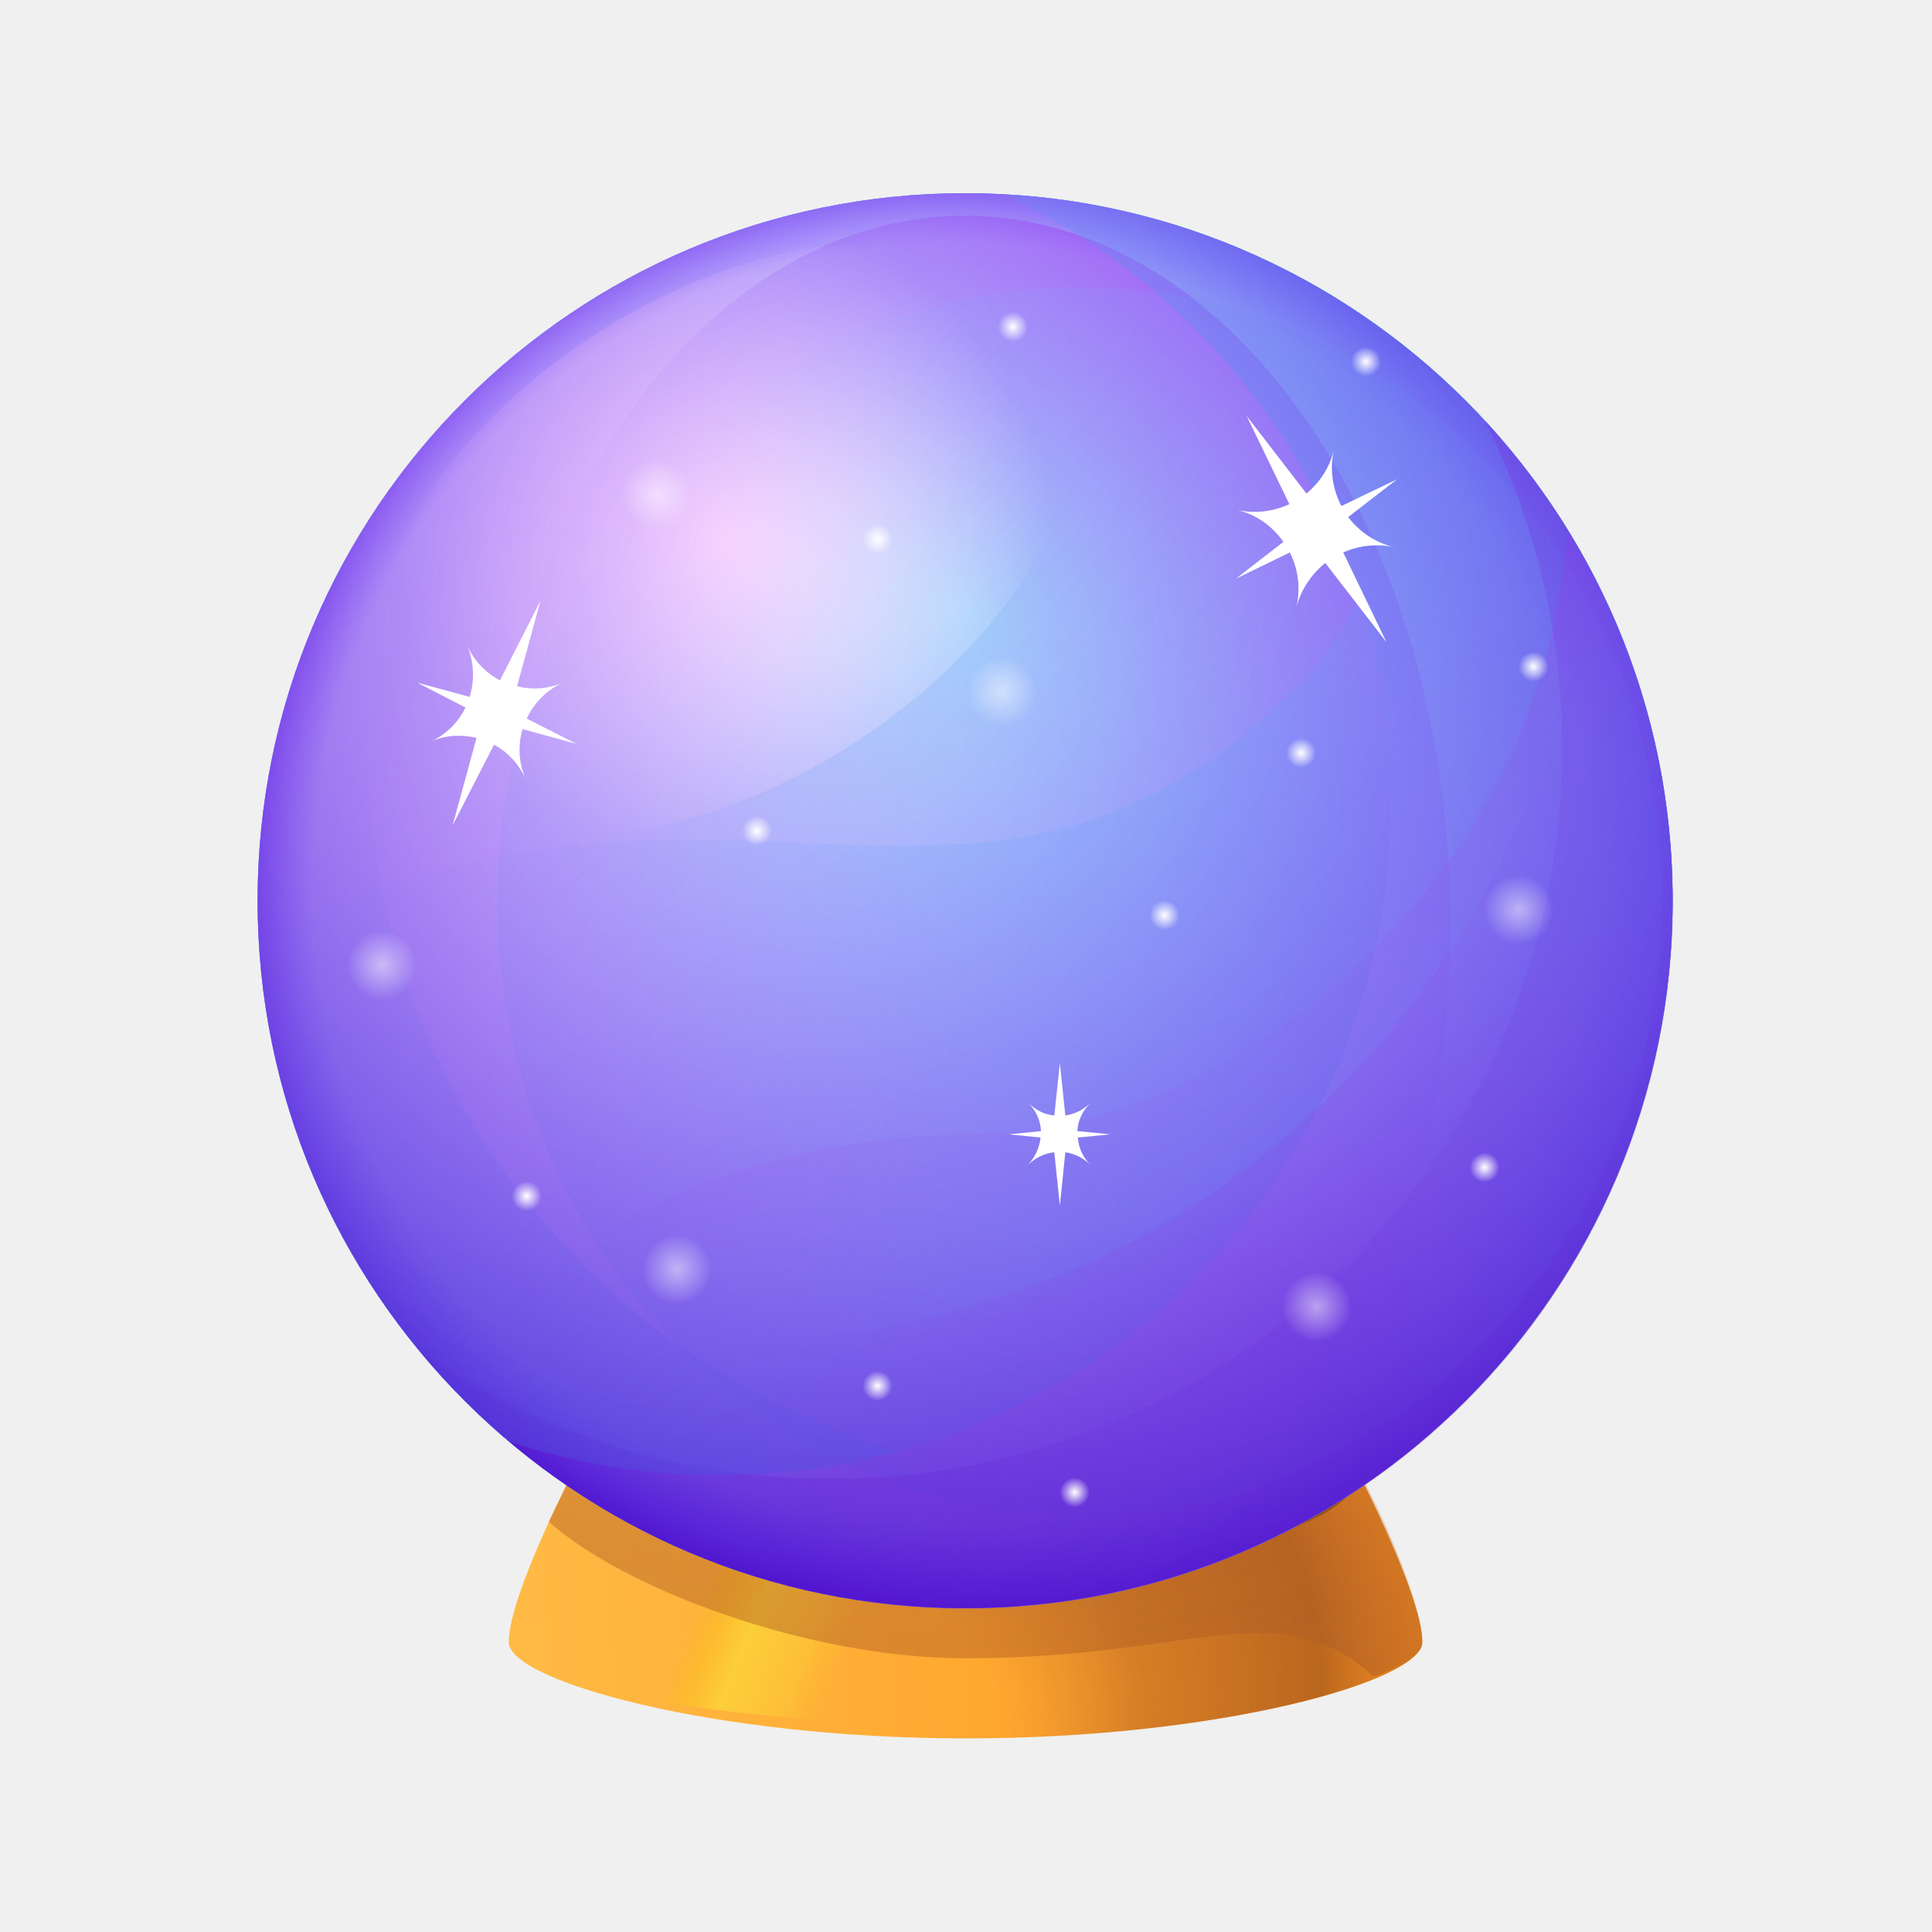
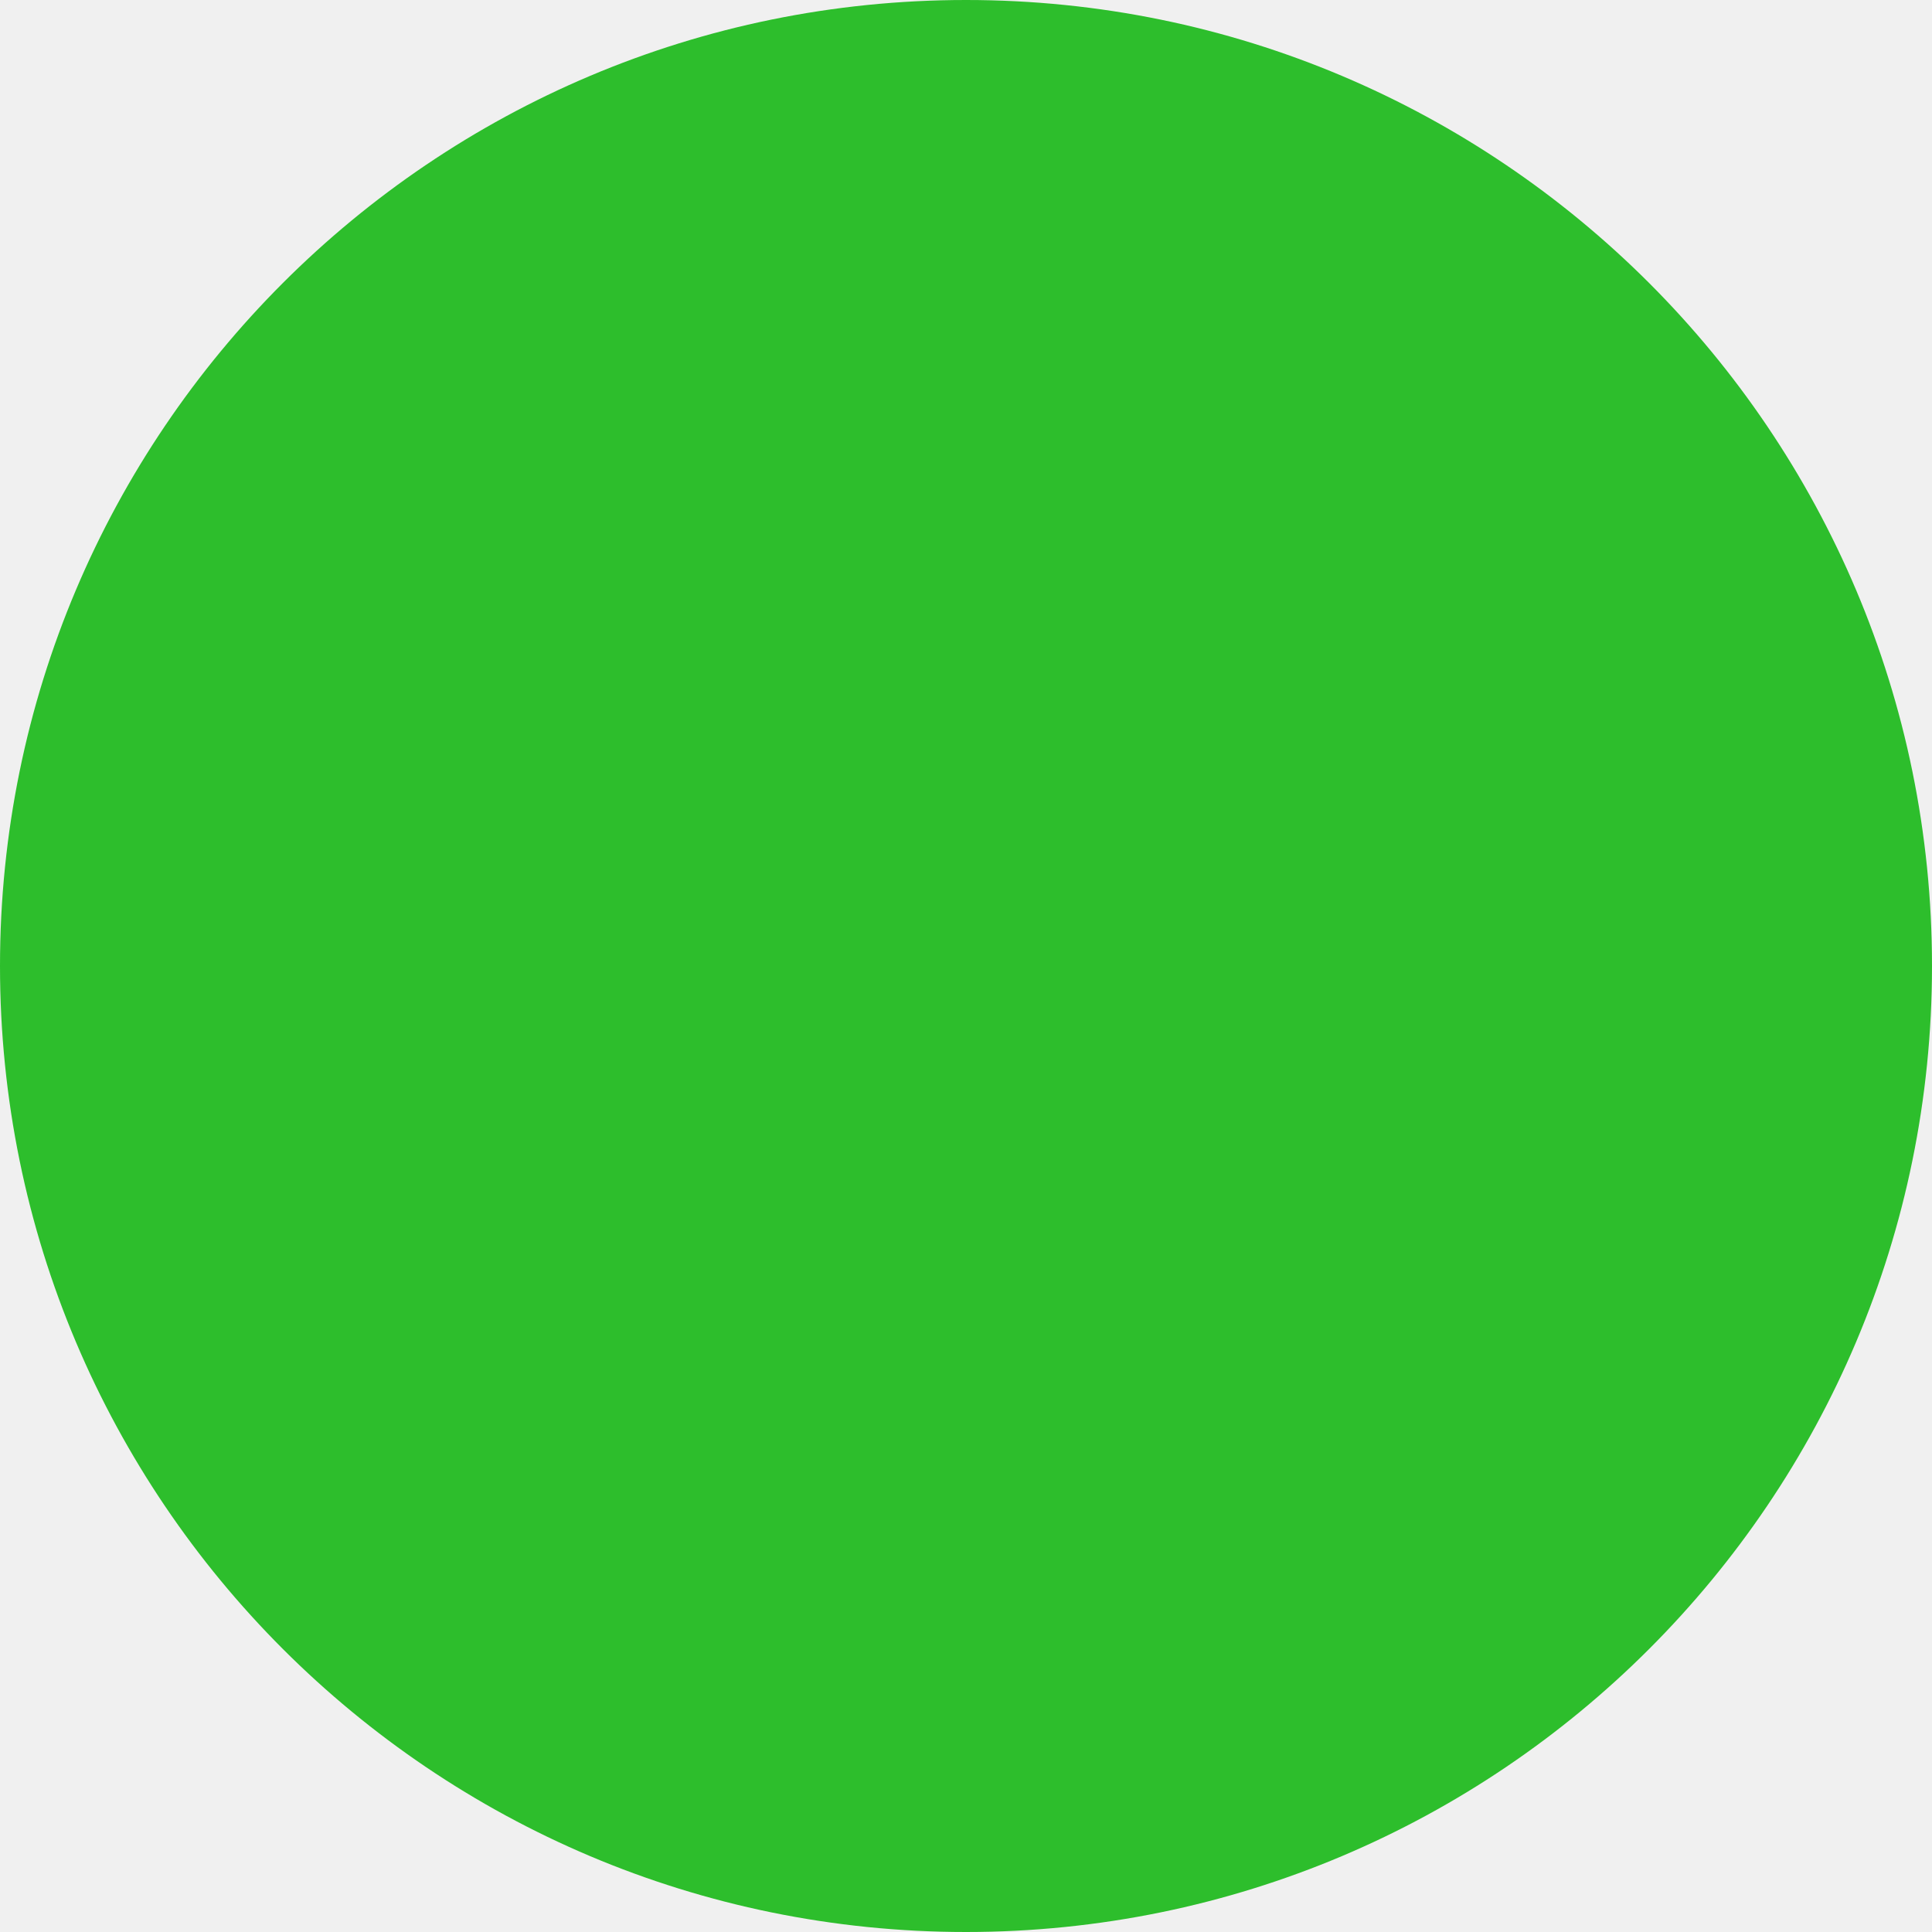
- <svg xmlns="http://www.w3.org/2000/svg" width="24" height="24" viewBox="0 0 24 24" fill="none">
-   <path d="M17.668 20.4C17.668 19.789 16.788 18.126 16.788 18.126L15.823 18.44L15.577 18.497C14.6 18.297 13.354 18.177 11.994 18.177C10.634 18.177 9.388 18.297 8.411 18.497L8.166 18.44L7.2 18.126C7.2 18.126 6.32 19.794 6.32 20.4C6.32 20.88 8.863 21.595 11.994 21.595C15.126 21.595 17.668 20.886 17.668 20.4Z" fill="url(#paint0_linear)" />
-   <path d="M8.017 21.103C8.64 21.217 9.4 21.314 10.245 21.372C10.445 20.446 10.811 19.069 11.285 18.194C10.594 18.217 9.948 18.269 9.36 18.349C8.817 19.034 8.331 20.331 8.017 21.103Z" fill="url(#paint1_linear)" />
-   <path d="M12.057 21.594C15.16 21.589 17.668 20.88 17.668 20.4C17.68 19.931 17.085 18.577 16.788 18.126C16.605 18.017 16.765 18.309 16.765 18.309C16.765 18.309 16.548 18.309 16.205 18.314L15.823 18.44L15.577 18.497C15.291 18.44 14.983 18.389 14.657 18.343C12.828 18.389 10.537 18.48 10.96 18.657C11.44 18.863 11.863 20.651 12.011 21.594C12.023 21.594 12.04 21.594 12.057 21.594Z" fill="url(#paint2_radial)" />
-   <path d="M17.668 20.4C17.668 20.377 17.668 20.36 17.668 20.343C17.617 19.715 16.788 18.126 16.788 18.126L16.737 18.143C16.771 18.2 16.788 18.263 16.788 18.32C16.788 18.983 14.64 19.526 11.994 19.526C9.343 19.526 7.2 18.989 7.2 18.32C7.2 18.257 7.217 18.2 7.251 18.143L7.2 18.126C7.2 18.126 7.068 18.383 6.817 18.903C7.743 19.732 10.034 20.6 11.994 20.6C14.874 20.6 15.886 19.755 17.063 20.829C17.428 20.703 17.64 20.56 17.668 20.429C17.663 20.417 17.668 20.412 17.668 20.4Z" fill="url(#paint3_radial)" />
-   <path d="M16.851 18.32C16.851 18.983 14.674 19.526 11.994 19.526C9.314 19.526 7.137 18.32 7.137 18.32C7.137 17.657 9.314 17.114 11.994 17.114C14.674 17.114 16.851 17.657 16.851 18.32Z" fill="url(#paint4_linear)" />
-   <path d="M11.989 19.977C16.842 19.977 20.777 16.042 20.777 11.188C20.777 6.335 16.842 2.4 11.989 2.4C7.135 2.4 3.2 6.335 3.2 11.188C3.2 16.042 7.135 19.977 11.989 19.977Z" fill="url(#paint5_radial)" />
-   <path d="M11.989 19.977C16.842 19.977 20.777 16.042 20.777 11.188C20.777 6.335 16.842 2.4 11.989 2.4C7.135 2.4 3.2 6.335 3.2 11.188C3.2 16.042 7.135 19.977 11.989 19.977Z" fill="url(#paint6_radial)" />
-   <path d="M11.989 19.977C16.842 19.977 20.777 16.042 20.777 11.188C20.777 6.335 16.842 2.4 11.989 2.4C7.135 2.4 3.2 6.335 3.2 11.188C3.2 16.042 7.135 19.977 11.989 19.977Z" fill="url(#paint7_radial)" />
-   <path d="M11.989 19.977C16.842 19.977 20.777 16.042 20.777 11.188C20.777 6.335 16.842 2.4 11.989 2.4C7.135 2.4 3.2 6.335 3.2 11.188C3.2 16.042 7.135 19.977 11.989 19.977Z" fill="url(#paint8_radial)" />
-   <path d="M11.989 20.257C15.318 20.257 18.017 16.322 18.017 11.468C18.017 6.614 15.318 2.68 11.989 2.68C8.659 2.68 5.96 6.614 5.96 11.468C5.96 16.322 8.659 20.257 11.989 20.257Z" fill="url(#paint9_linear)" />
-   <path d="M13.411 18.812C17.407 18.812 20.646 15.399 20.646 11.189C20.646 6.979 17.407 3.566 13.411 3.566C9.416 3.566 6.177 6.979 6.177 11.189C6.177 15.399 9.416 18.812 13.411 18.812Z" fill="url(#paint10_linear)" />
-   <path d="M19.703 6.965C19.194 12.405 14.617 16.663 9.046 16.663C7.377 16.663 5.8 16.28 4.388 15.6C5.908 18.217 8.748 19.983 11.994 19.983C16.851 19.983 20.783 16.045 20.783 11.194C20.783 9.657 20.388 8.217 19.703 6.965Z" fill="url(#paint11_linear)" />
-   <path d="M12.463 2.411C15.308 3.743 17.28 6.628 17.28 9.977C17.28 14.588 13.543 18.325 8.931 18.325C8.017 18.325 7.143 18.177 6.32 17.908C7.851 19.2 9.828 19.983 11.988 19.983C16.846 19.983 20.777 16.045 20.777 11.194C20.783 6.491 17.097 2.657 12.463 2.411Z" fill="url(#paint12_linear)" />
-   <path d="M13.103 4.005C14.011 5.394 12.909 7.725 10.64 9.211C8.371 10.697 5.794 10.783 4.88 9.394C3.966 8.005 5.074 5.674 7.343 4.188C9.611 2.703 12.189 2.617 13.103 4.005Z" fill="url(#paint13_radial)" />
-   <path d="M10.326 18.371C15.337 18.371 19.406 14.308 19.406 9.291C19.406 7.828 19.057 6.446 18.446 5.223C19.897 6.788 20.783 8.886 20.783 11.194C20.783 16.051 16.846 19.983 11.994 19.983C9.274 19.983 6.84 18.748 5.229 16.805C6.68 17.794 8.434 18.371 10.326 18.371Z" fill="url(#paint14_radial)" />
-   <path d="M12.143 14.091C9.874 14.091 7.074 14.874 5.554 17.177C7.16 18.902 9.446 19.983 11.989 19.983C16.846 19.983 20.777 16.045 20.777 11.194C20.777 9.503 20.297 7.92 19.468 6.583C19.16 11.234 14.994 14.091 12.143 14.091Z" fill="url(#paint15_radial)" />
-   <path d="M6.474 18.034C6.52 18.074 6.566 18.108 6.612 18.143C6.566 18.108 6.52 18.069 6.474 18.034Z" fill="url(#paint16_radial)" />
-   <path d="M6.326 17.915C6.371 17.954 6.417 17.989 6.463 18.029C6.417 17.989 6.371 17.949 6.326 17.915Z" fill="url(#paint17_radial)" />
-   <path d="M8.931 18.326C13.543 18.326 17.28 14.589 17.28 9.977C17.28 9.086 17.137 8.229 16.88 7.429C16.606 7.994 16.154 8.566 15.463 9.12C11.76 12.103 8.76 8.897 3.211 11.669C3.343 14.172 4.526 16.394 6.32 17.909C7.143 18.177 8.023 18.326 8.931 18.326Z" fill="url(#paint18_linear)" />
-   <path d="M6.326 17.908C7.149 18.177 8.023 18.326 8.937 18.326C9.709 18.326 10.457 18.223 11.166 18.023C7.366 16.937 4.577 13.44 4.577 9.291C4.577 7.828 4.926 6.446 5.537 5.223C4.086 6.788 3.2 8.886 3.2 11.188C3.2 14.423 4.943 17.245 7.543 18.771C7.114 18.52 6.703 18.228 6.326 17.908Z" fill="url(#paint19_linear)" />
-   <path d="M12.463 2.411C15.308 3.743 17.28 6.628 17.28 9.977C17.28 14.588 13.543 18.325 8.931 18.325C8.017 18.325 7.143 18.177 6.32 17.908C7.851 19.2 9.828 19.983 11.988 19.983C16.846 19.983 20.777 16.045 20.777 11.194C20.783 6.491 17.097 2.657 12.463 2.411Z" fill="url(#paint20_linear)" />
-   <path d="M11.989 19.977C16.842 19.977 20.777 16.042 20.777 11.188C20.777 6.335 16.842 2.4 11.989 2.4C7.135 2.4 3.2 6.335 3.2 11.188C3.2 16.042 7.135 19.977 11.989 19.977Z" fill="url(#paint21_radial)" />
-   <path d="M16.463 6.994L17.223 7.977L16.686 6.863C16.88 6.777 17.103 6.748 17.326 6.8C17.086 6.743 16.886 6.606 16.748 6.423L17.354 5.954L16.663 6.286C16.554 6.074 16.514 5.828 16.571 5.583C16.52 5.806 16.394 5.994 16.229 6.131L15.486 5.166L16.017 6.263C15.817 6.354 15.588 6.388 15.354 6.331C15.606 6.388 15.806 6.537 15.943 6.731L15.354 7.188L16.023 6.863C16.126 7.068 16.16 7.308 16.103 7.548C16.16 7.326 16.291 7.131 16.463 6.994Z" fill="white" />
-   <path d="M13.097 14.314L13.166 14.977L13.234 14.314C13.349 14.331 13.457 14.383 13.543 14.468C13.451 14.377 13.4 14.257 13.389 14.131L13.794 14.091L13.383 14.051C13.389 13.926 13.446 13.8 13.543 13.703C13.457 13.788 13.349 13.84 13.234 13.857L13.166 13.206L13.097 13.857C12.977 13.846 12.869 13.794 12.777 13.703C12.874 13.8 12.926 13.926 12.931 14.051L12.531 14.091L12.926 14.131C12.914 14.251 12.863 14.371 12.771 14.468C12.869 14.377 12.983 14.326 13.097 14.314Z" fill="white" />
-   <path d="M5.92 9.166L5.623 10.252L6.137 9.251C6.309 9.343 6.446 9.491 6.531 9.68C6.44 9.474 6.434 9.257 6.491 9.057L7.16 9.24L6.543 8.926C6.634 8.731 6.794 8.566 7.006 8.474C6.817 8.56 6.611 8.571 6.423 8.526L6.714 7.463L6.211 8.451C6.034 8.36 5.886 8.206 5.8 8.011C5.891 8.223 5.897 8.451 5.834 8.657L5.183 8.48L5.783 8.789C5.691 8.977 5.537 9.131 5.331 9.223C5.514 9.131 5.726 9.12 5.92 9.166Z" fill="white" />
-   <path d="M14.469 11.554C14.569 11.554 14.651 11.472 14.651 11.371C14.651 11.27 14.569 11.188 14.469 11.188C14.367 11.188 14.286 11.27 14.286 11.371C14.286 11.472 14.367 11.554 14.469 11.554Z" fill="url(#paint22_radial)" />
-   <path d="M12.583 4.246C12.684 4.246 12.766 4.164 12.766 4.063C12.766 3.962 12.684 3.88 12.583 3.88C12.482 3.88 12.4 3.962 12.4 4.063C12.4 4.164 12.482 4.246 12.583 4.246Z" fill="url(#paint23_radial)" />
-   <path d="M9.406 10.508C9.507 10.508 9.589 10.426 9.589 10.325C9.589 10.224 9.507 10.143 9.406 10.143C9.305 10.143 9.223 10.224 9.223 10.325C9.223 10.426 9.305 10.508 9.406 10.508Z" fill="url(#paint24_radial)" />
-   <path d="M13.348 18.726C13.449 18.726 13.531 18.644 13.531 18.543C13.531 18.442 13.449 18.36 13.348 18.36C13.247 18.36 13.165 18.442 13.165 18.543C13.165 18.644 13.247 18.726 13.348 18.726Z" fill="url(#paint25_radial)" />
-   <path d="M19.051 8.469C19.152 8.469 19.234 8.387 19.234 8.286C19.234 8.185 19.152 8.103 19.051 8.103C18.95 8.103 18.868 8.185 18.868 8.286C18.868 8.387 18.95 8.469 19.051 8.469Z" fill="url(#paint26_radial)" />
-   <path d="M6.543 15.045C6.644 15.045 6.726 14.963 6.726 14.863C6.726 14.762 6.644 14.68 6.543 14.68C6.442 14.68 6.36 14.762 6.36 14.863C6.36 14.963 6.442 15.045 6.543 15.045Z" fill="url(#paint27_radial)" />
-   <path d="M10.903 6.886C11.004 6.886 11.086 6.804 11.086 6.703C11.086 6.602 11.004 6.52 10.903 6.52C10.802 6.52 10.72 6.602 10.72 6.703C10.72 6.804 10.802 6.886 10.903 6.886Z" fill="url(#paint28_radial)" />
-   <path d="M10.903 17.4C11.004 17.4 11.086 17.318 11.086 17.217C11.086 17.116 11.004 17.034 10.903 17.034C10.802 17.034 10.72 17.116 10.72 17.217C10.72 17.318 10.802 17.4 10.903 17.4Z" fill="url(#paint29_radial)" />
-   <path d="M18.44 14.685C18.541 14.685 18.623 14.604 18.623 14.503C18.623 14.402 18.541 14.32 18.44 14.32C18.339 14.32 18.257 14.402 18.257 14.503C18.257 14.604 18.339 14.685 18.44 14.685Z" fill="url(#paint30_radial)" />
-   <path d="M16.16 9.537C16.261 9.537 16.343 9.455 16.343 9.354C16.343 9.253 16.261 9.171 16.16 9.171C16.059 9.171 15.977 9.253 15.977 9.354C15.977 9.455 16.059 9.537 16.16 9.537Z" fill="url(#paint31_radial)" />
-   <path d="M16.971 4.68C17.072 4.68 17.154 4.598 17.154 4.497C17.154 4.396 17.072 4.314 16.971 4.314C16.87 4.314 16.789 4.396 16.789 4.497C16.789 4.598 16.87 4.68 16.971 4.68Z" fill="url(#paint32_radial)" />
-   <path opacity="0.5" d="M8.411 16.2C8.645 16.2 8.834 16.011 8.834 15.777C8.834 15.544 8.645 15.354 8.411 15.354C8.178 15.354 7.989 15.544 7.989 15.777C7.989 16.011 8.178 16.2 8.411 16.2Z" fill="url(#paint33_radial)" />
-   <path opacity="0.5" d="M8.16 6.577C8.393 6.577 8.583 6.388 8.583 6.154C8.583 5.921 8.393 5.731 8.16 5.731C7.926 5.731 7.737 5.921 7.737 6.154C7.737 6.388 7.926 6.577 8.16 6.577Z" fill="url(#paint34_radial)" />
-   <path opacity="0.5" d="M12.451 9.023C12.685 9.023 12.874 8.834 12.874 8.6C12.874 8.367 12.685 8.177 12.451 8.177C12.218 8.177 12.029 8.367 12.029 8.6C12.029 8.834 12.218 9.023 12.451 9.023Z" fill="url(#paint35_radial)" />
-   <path opacity="0.5" d="M18.869 11.732C19.102 11.732 19.291 11.542 19.291 11.309C19.291 11.075 19.102 10.886 18.869 10.886C18.635 10.886 18.446 11.075 18.446 11.309C18.446 11.542 18.635 11.732 18.869 11.732Z" fill="url(#paint36_radial)" />
-   <path opacity="0.5" d="M16.354 16.663C16.588 16.663 16.777 16.473 16.777 16.24C16.777 16.006 16.588 15.817 16.354 15.817C16.121 15.817 15.931 16.006 15.931 16.24C15.931 16.473 16.121 16.663 16.354 16.663Z" fill="url(#paint37_radial)" />
-   <path opacity="0.5" d="M4.749 12.423C4.982 12.423 5.171 12.233 5.171 12C5.171 11.767 4.982 11.577 4.749 11.577C4.515 11.577 4.326 11.767 4.326 12C4.326 12.233 4.515 12.423 4.749 12.423Z" fill="url(#paint38_radial)" />
+ <svg xmlns="http://www.w3.org/2000/svg" xml:space="preserve" width="512px" height="512px" version="1.1" style="shape-rendering:geometricPrecision; text-rendering:geometricPrecision; image-rendering:optimizeQuality; fill-rule:evenodd; clip-rule:evenodd" viewBox="0 0 512 512">
  <defs>
-     <linearGradient id="paint0_linear" x1="5.847" y1="20.138" x2="24.7" y2="18.862" gradientUnits="userSpaceOnUse">
-       <stop stop-color="#FFBC47" />
-       <stop offset="1" stop-color="#FF8000" />
-     </linearGradient>
-     <linearGradient id="paint1_linear" x1="10.755" y1="20.089" x2="8.932" y2="19.356" gradientUnits="userSpaceOnUse">
-       <stop stop-color="#FDBC2B" stop-opacity="0" />
-       <stop offset="0.261" stop-color="#FCCC37" stop-opacity="0.533" />
-       <stop offset="0.649" stop-color="#FCCE38" />
-       <stop offset="0.735" stop-color="#FCCC31" stop-opacity="0.756" />
-       <stop offset="0.857" stop-color="#FAC71F" stop-opacity="0.408" />
-       <stop offset="1" stop-color="#F8BE00" stop-opacity="0" />
-     </linearGradient>
-     <radialGradient id="paint2_radial" cx="0" cy="0" r="1" gradientUnits="userSpaceOnUse" gradientTransform="translate(8.7295 22.1624) rotate(-18.7538) scale(12.537 8.58504)">
-       <stop offset="0.302" stop-color="#C86F34" stop-opacity="0" />
-       <stop offset="0.444" stop-color="#AD5B24" stop-opacity="0.5" />
-       <stop offset="0.632" stop-color="#A3541E" stop-opacity="0.75" />
-       <stop offset="0.773" stop-color="#C86F34" stop-opacity="0" />
-     </radialGradient>
-     <radialGradient id="paint3_radial" cx="0" cy="0" r="1" gradientUnits="userSpaceOnUse" gradientTransform="translate(11.6482 4.03587) scale(19.134)">
-       <stop stop-color="#C76E33" stop-opacity="0.163" />
-       <stop offset="0.965" stop-color="#AD5B24" stop-opacity="0.5" />
-       <stop offset="1" stop-color="#C86F34" stop-opacity="0" />
-     </radialGradient>
-     <linearGradient id="paint4_linear" x1="12.156" y1="19.789" x2="11.898" y2="17.493" gradientUnits="userSpaceOnUse">
-       <stop stop-color="#A3541E" />
-       <stop offset="1" stop-color="#643800" />
-     </linearGradient>
-     <radialGradient id="paint5_radial" cx="0" cy="0" r="1" gradientUnits="userSpaceOnUse" gradientTransform="translate(11.0455 11.0016) scale(9.61478)">
-       <stop stop-color="#D1F2FF" />
-       <stop offset="0.111" stop-color="#CBF0FF" />
-       <stop offset="0.266" stop-color="#B8EBFF" />
-       <stop offset="0.447" stop-color="#9BE2FF" />
-       <stop offset="0.648" stop-color="#71D6FE" />
-       <stop offset="0.862" stop-color="#3DC6FE" />
-       <stop offset="1" stop-color="#17BBFE" />
-     </radialGradient>
-     <radialGradient id="paint6_radial" cx="0" cy="0" r="1" gradientUnits="userSpaceOnUse" gradientTransform="translate(-0.699169 2.82526) scale(19.4867)">
-       <stop stop-color="#E100FF" stop-opacity="0" />
-       <stop offset="0.115" stop-color="#DB00FD" stop-opacity="0.086" />
-       <stop offset="0.275" stop-color="#C800F7" stop-opacity="0.206" />
-       <stop offset="0.462" stop-color="#AB00EC" stop-opacity="0.347" />
-       <stop offset="0.669" stop-color="#8100DE" stop-opacity="0.502" />
-       <stop offset="0.89" stop-color="#4D00CC" stop-opacity="0.668" />
-       <stop offset="1" stop-color="#3000C2" stop-opacity="0.75" />
-     </radialGradient>
-     <radialGradient id="paint7_radial" cx="0" cy="0" r="1" gradientUnits="userSpaceOnUse" gradientTransform="translate(9.65123 8.2604) scale(12.4176)">
-       <stop stop-color="#D1F2FF" />
-       <stop offset="0.191" stop-color="#CBF0FF" stop-opacity="0.952" />
-       <stop offset="0.458" stop-color="#B8EBFF" stop-opacity="0.885" />
-       <stop offset="0.768" stop-color="#9BE2FE" stop-opacity="0.808" />
-       <stop offset="1" stop-color="#80DAFE" stop-opacity="0.75" />
-     </radialGradient>
-     <radialGradient id="paint8_radial" cx="0" cy="0" r="1" gradientUnits="userSpaceOnUse" gradientTransform="translate(11.8371 10.978) scale(9.1098)">
-       <stop offset="0.873" stop-color="#3640FF" stop-opacity="0" />
-       <stop offset="0.901" stop-color="#353AF9" stop-opacity="0.167" />
-       <stop offset="0.941" stop-color="#3427E8" stop-opacity="0.401" />
-       <stop offset="0.987" stop-color="#310ACB" stop-opacity="0.671" />
-       <stop offset="1" stop-color="#3000C2" stop-opacity="0.75" />
-     </radialGradient>
-     <linearGradient id="paint9_linear" x1="8.43" y1="13.886" x2="24.073" y2="3.252" gradientUnits="userSpaceOnUse">
-       <stop offset="0.032" stop-color="#80DAFE" stop-opacity="0" />
-       <stop offset="1" stop-color="#9F00E8" />
-     </linearGradient>
-     <linearGradient id="paint10_linear" x1="5.337" y1="3.839" x2="31.745" y2="27.895" gradientUnits="userSpaceOnUse">
-       <stop stop-color="#80DAFE" stop-opacity="0" />
-       <stop offset="1" stop-color="#008EE6" />
-     </linearGradient>
-     <linearGradient id="paint11_linear" x1="13.669" y1="13.386" x2="20.05" y2="21.326" gradientUnits="userSpaceOnUse">
-       <stop stop-color="#B64AE8" stop-opacity="0" />
-       <stop offset="1" stop-color="#7000A3" />
-     </linearGradient>
-     <linearGradient id="paint12_linear" x1="13.005" y1="11.548" x2="23.662" y2="4.553" gradientUnits="userSpaceOnUse">
-       <stop stop-color="#80DAFE" stop-opacity="0" />
-       <stop offset="1" stop-color="#008EE6" />
-     </linearGradient>
-     <radialGradient id="paint13_radial" cx="0" cy="0" r="1" gradientUnits="userSpaceOnUse" gradientTransform="translate(8.99043 6.69763) rotate(-33.2499) scale(4.07374)">
-       <stop stop-color="white" />
-       <stop offset="1" stop-color="white" stop-opacity="0" />
-     </radialGradient>
-     <radialGradient id="paint14_radial" cx="0" cy="0" r="1" gradientUnits="userSpaceOnUse" gradientTransform="translate(3.90997 3.14752) scale(19.878)">
-       <stop stop-color="#FF7AD3" />
-       <stop offset="0.999" stop-color="#3000C2" stop-opacity="0" />
-     </radialGradient>
-     <radialGradient id="paint15_radial" cx="0" cy="0" r="1" gradientUnits="userSpaceOnUse" gradientTransform="translate(9.36762 1.12359) scale(14.5473)">
-       <stop stop-color="#7000A3" />
-       <stop offset="1" stop-color="#B64AE8" stop-opacity="0" />
-     </radialGradient>
-     <radialGradient id="paint16_radial" cx="0" cy="0" r="1" gradientUnits="userSpaceOnUse" gradientTransform="translate(6.53026 18.0356) scale(0.0902938)">
-       <stop stop-color="#FB9DC1" />
-       <stop offset="0.146" stop-color="#F5A0C4" stop-opacity="0.854" />
-       <stop offset="0.349" stop-color="#E2A9CD" stop-opacity="0.651" />
-       <stop offset="0.586" stop-color="#C5B8DC" stop-opacity="0.414" />
-       <stop offset="0.846" stop-color="#9CCCF0" stop-opacity="0.154" />
-       <stop offset="1" stop-color="#80DAFE" stop-opacity="0" />
-     </radialGradient>
-     <radialGradient id="paint17_radial" cx="0" cy="0" r="1" gradientUnits="userSpaceOnUse" gradientTransform="translate(6.38275 17.9156) scale(0.0905678)">
-       <stop stop-color="#FB9DC1" />
-       <stop offset="0.146" stop-color="#F5A0C4" stop-opacity="0.854" />
-       <stop offset="0.349" stop-color="#E2A9CD" stop-opacity="0.651" />
-       <stop offset="0.586" stop-color="#C5B8DC" stop-opacity="0.414" />
-       <stop offset="0.846" stop-color="#9CCCF0" stop-opacity="0.154" />
-       <stop offset="1" stop-color="#80DAFE" stop-opacity="0" />
-     </radialGradient>
-     <linearGradient id="paint18_linear" x1="5.485" y1="7.654" x2="27.922" y2="26.05" gradientUnits="userSpaceOnUse">
-       <stop stop-color="#80DAFE" stop-opacity="0" />
-       <stop offset="1" stop-color="#008EE6" />
-     </linearGradient>
-     <linearGradient id="paint19_linear" x1="8.295" y1="10.065" x2="3.379" y2="27.41" gradientUnits="userSpaceOnUse">
-       <stop stop-color="#80DAFE" stop-opacity="0" />
-       <stop offset="1" stop-color="#008EE6" />
-     </linearGradient>
-     <linearGradient id="paint20_linear" x1="13.702" y1="12.024" x2="27.455" y2="18.723" gradientUnits="userSpaceOnUse">
-       <stop stop-color="#80DAFE" stop-opacity="0" />
-       <stop offset="1" stop-color="#008EE6" />
-     </linearGradient>
-     <radialGradient id="paint21_radial" cx="0" cy="0" r="1" gradientUnits="userSpaceOnUse" gradientTransform="translate(12.0616 7.64599) scale(13.7552)">
-       <stop stop-color="#E100FF" stop-opacity="0" />
-       <stop offset="0.115" stop-color="#DB00FD" stop-opacity="0.086" />
-       <stop offset="0.275" stop-color="#C800F7" stop-opacity="0.206" />
-       <stop offset="0.462" stop-color="#AB00EC" stop-opacity="0.347" />
-       <stop offset="0.669" stop-color="#8100DE" stop-opacity="0.502" />
-       <stop offset="0.89" stop-color="#4D00CC" stop-opacity="0.668" />
-       <stop offset="1" stop-color="#3000C2" stop-opacity="0.75" />
-     </radialGradient>
-     <radialGradient id="paint22_radial" cx="0" cy="0" r="1" gradientUnits="userSpaceOnUse" gradientTransform="translate(14.4658 11.3691) scale(0.186742)">
-       <stop stop-color="white" />
-       <stop offset="1" stop-color="white" stop-opacity="0" />
-     </radialGradient>
-     <radialGradient id="paint23_radial" cx="0" cy="0" r="1" gradientUnits="userSpaceOnUse" gradientTransform="translate(12.5831 4.0596) scale(0.186743)">
-       <stop stop-color="white" />
-       <stop offset="1" stop-color="white" stop-opacity="0" />
-     </radialGradient>
-     <radialGradient id="paint24_radial" cx="0" cy="0" r="1" gradientUnits="userSpaceOnUse" gradientTransform="translate(9.40319 10.32) scale(0.186743)">
-       <stop stop-color="white" />
-       <stop offset="1" stop-color="white" stop-opacity="0" />
-     </radialGradient>
-     <radialGradient id="paint25_radial" cx="0" cy="0" r="1" gradientUnits="userSpaceOnUse" gradientTransform="translate(13.3503 18.538) scale(0.186739)">
-       <stop stop-color="white" />
-       <stop offset="1" stop-color="white" stop-opacity="0" />
-     </radialGradient>
-     <radialGradient id="paint26_radial" cx="0" cy="0" r="1" gradientUnits="userSpaceOnUse" gradientTransform="translate(19.0495 8.2809) scale(0.186744)">
-       <stop stop-color="white" />
-       <stop offset="1" stop-color="white" stop-opacity="0" />
-     </radialGradient>
-     <radialGradient id="paint27_radial" cx="0" cy="0" r="1" gradientUnits="userSpaceOnUse" gradientTransform="translate(6.54266 14.8591) scale(0.186744)">
-       <stop stop-color="white" />
-       <stop offset="1" stop-color="white" stop-opacity="0" />
-     </radialGradient>
-     <radialGradient id="paint28_radial" cx="0" cy="0" r="1" gradientUnits="userSpaceOnUse" gradientTransform="translate(10.9009 6.69703) scale(0.186742)">
-       <stop stop-color="white" />
-       <stop offset="1" stop-color="white" stop-opacity="0" />
-     </radialGradient>
-     <radialGradient id="paint29_radial" cx="0" cy="0" r="1" gradientUnits="userSpaceOnUse" gradientTransform="translate(10.9009 17.2156) scale(0.186742)">
-       <stop stop-color="white" />
-       <stop offset="1" stop-color="white" stop-opacity="0" />
-     </radialGradient>
-     <radialGradient id="paint30_radial" cx="0" cy="0" r="1" gradientUnits="userSpaceOnUse" gradientTransform="translate(18.442 14.5015) scale(0.186742)">
-       <stop stop-color="white" />
-       <stop offset="1" stop-color="white" stop-opacity="0" />
-     </radialGradient>
-     <radialGradient id="paint31_radial" cx="0" cy="0" r="1" gradientUnits="userSpaceOnUse" gradientTransform="translate(16.1625 9.35304) scale(0.186743)">
-       <stop stop-color="white" />
-       <stop offset="1" stop-color="white" stop-opacity="0" />
-     </radialGradient>
-     <radialGradient id="paint32_radial" cx="0" cy="0" r="1" gradientUnits="userSpaceOnUse" gradientTransform="translate(16.9689 4.49224) scale(0.186743)">
-       <stop stop-color="white" />
-       <stop offset="1" stop-color="white" stop-opacity="0" />
-     </radialGradient>
-     <radialGradient id="paint33_radial" cx="0" cy="0" r="1" gradientUnits="userSpaceOnUse" gradientTransform="translate(8.4106 15.7664) scale(0.435739)">
-       <stop stop-color="white" />
-       <stop offset="1" stop-color="white" stop-opacity="0" />
-     </radialGradient>
-     <radialGradient id="paint34_radial" cx="0" cy="0" r="1" gradientUnits="userSpaceOnUse" gradientTransform="translate(8.16244 6.14269) scale(0.435736)">
-       <stop stop-color="white" />
-       <stop offset="1" stop-color="white" stop-opacity="0" />
-     </radialGradient>
-     <radialGradient id="paint35_radial" cx="0" cy="0" r="1" gradientUnits="userSpaceOnUse" gradientTransform="translate(12.4515 8.5912) scale(0.435737)">
-       <stop stop-color="white" />
-       <stop offset="1" stop-color="white" stop-opacity="0" />
-     </radialGradient>
-     <radialGradient id="paint36_radial" cx="0" cy="0" r="1" gradientUnits="userSpaceOnUse" gradientTransform="translate(18.8675 11.301) scale(0.435738)">
-       <stop stop-color="white" />
-       <stop offset="1" stop-color="white" stop-opacity="0" />
-     </radialGradient>
-     <radialGradient id="paint37_radial" cx="0" cy="0" r="1" gradientUnits="userSpaceOnUse" gradientTransform="translate(16.355 16.2327) scale(0.435742)">
-       <stop stop-color="white" />
-       <stop offset="1" stop-color="white" stop-opacity="0" />
-     </radialGradient>
-     <radialGradient id="paint38_radial" cx="0" cy="0" r="1" gradientUnits="userSpaceOnUse" gradientTransform="translate(4.7467 11.9885) scale(0.435737)">
-       <stop stop-color="white" />
-       <stop offset="1" stop-color="white" stop-opacity="0" />
-     </radialGradient>
+     <style type="text/css">
+    
+     .fil0 {fill:#2DBE2C}
+    
+   </style>
  </defs>
+   <g id="Camada_x0020_1">
+     <circle class="fil0" cx="256" cy="256" r="256" />
+   </g>
</svg>
